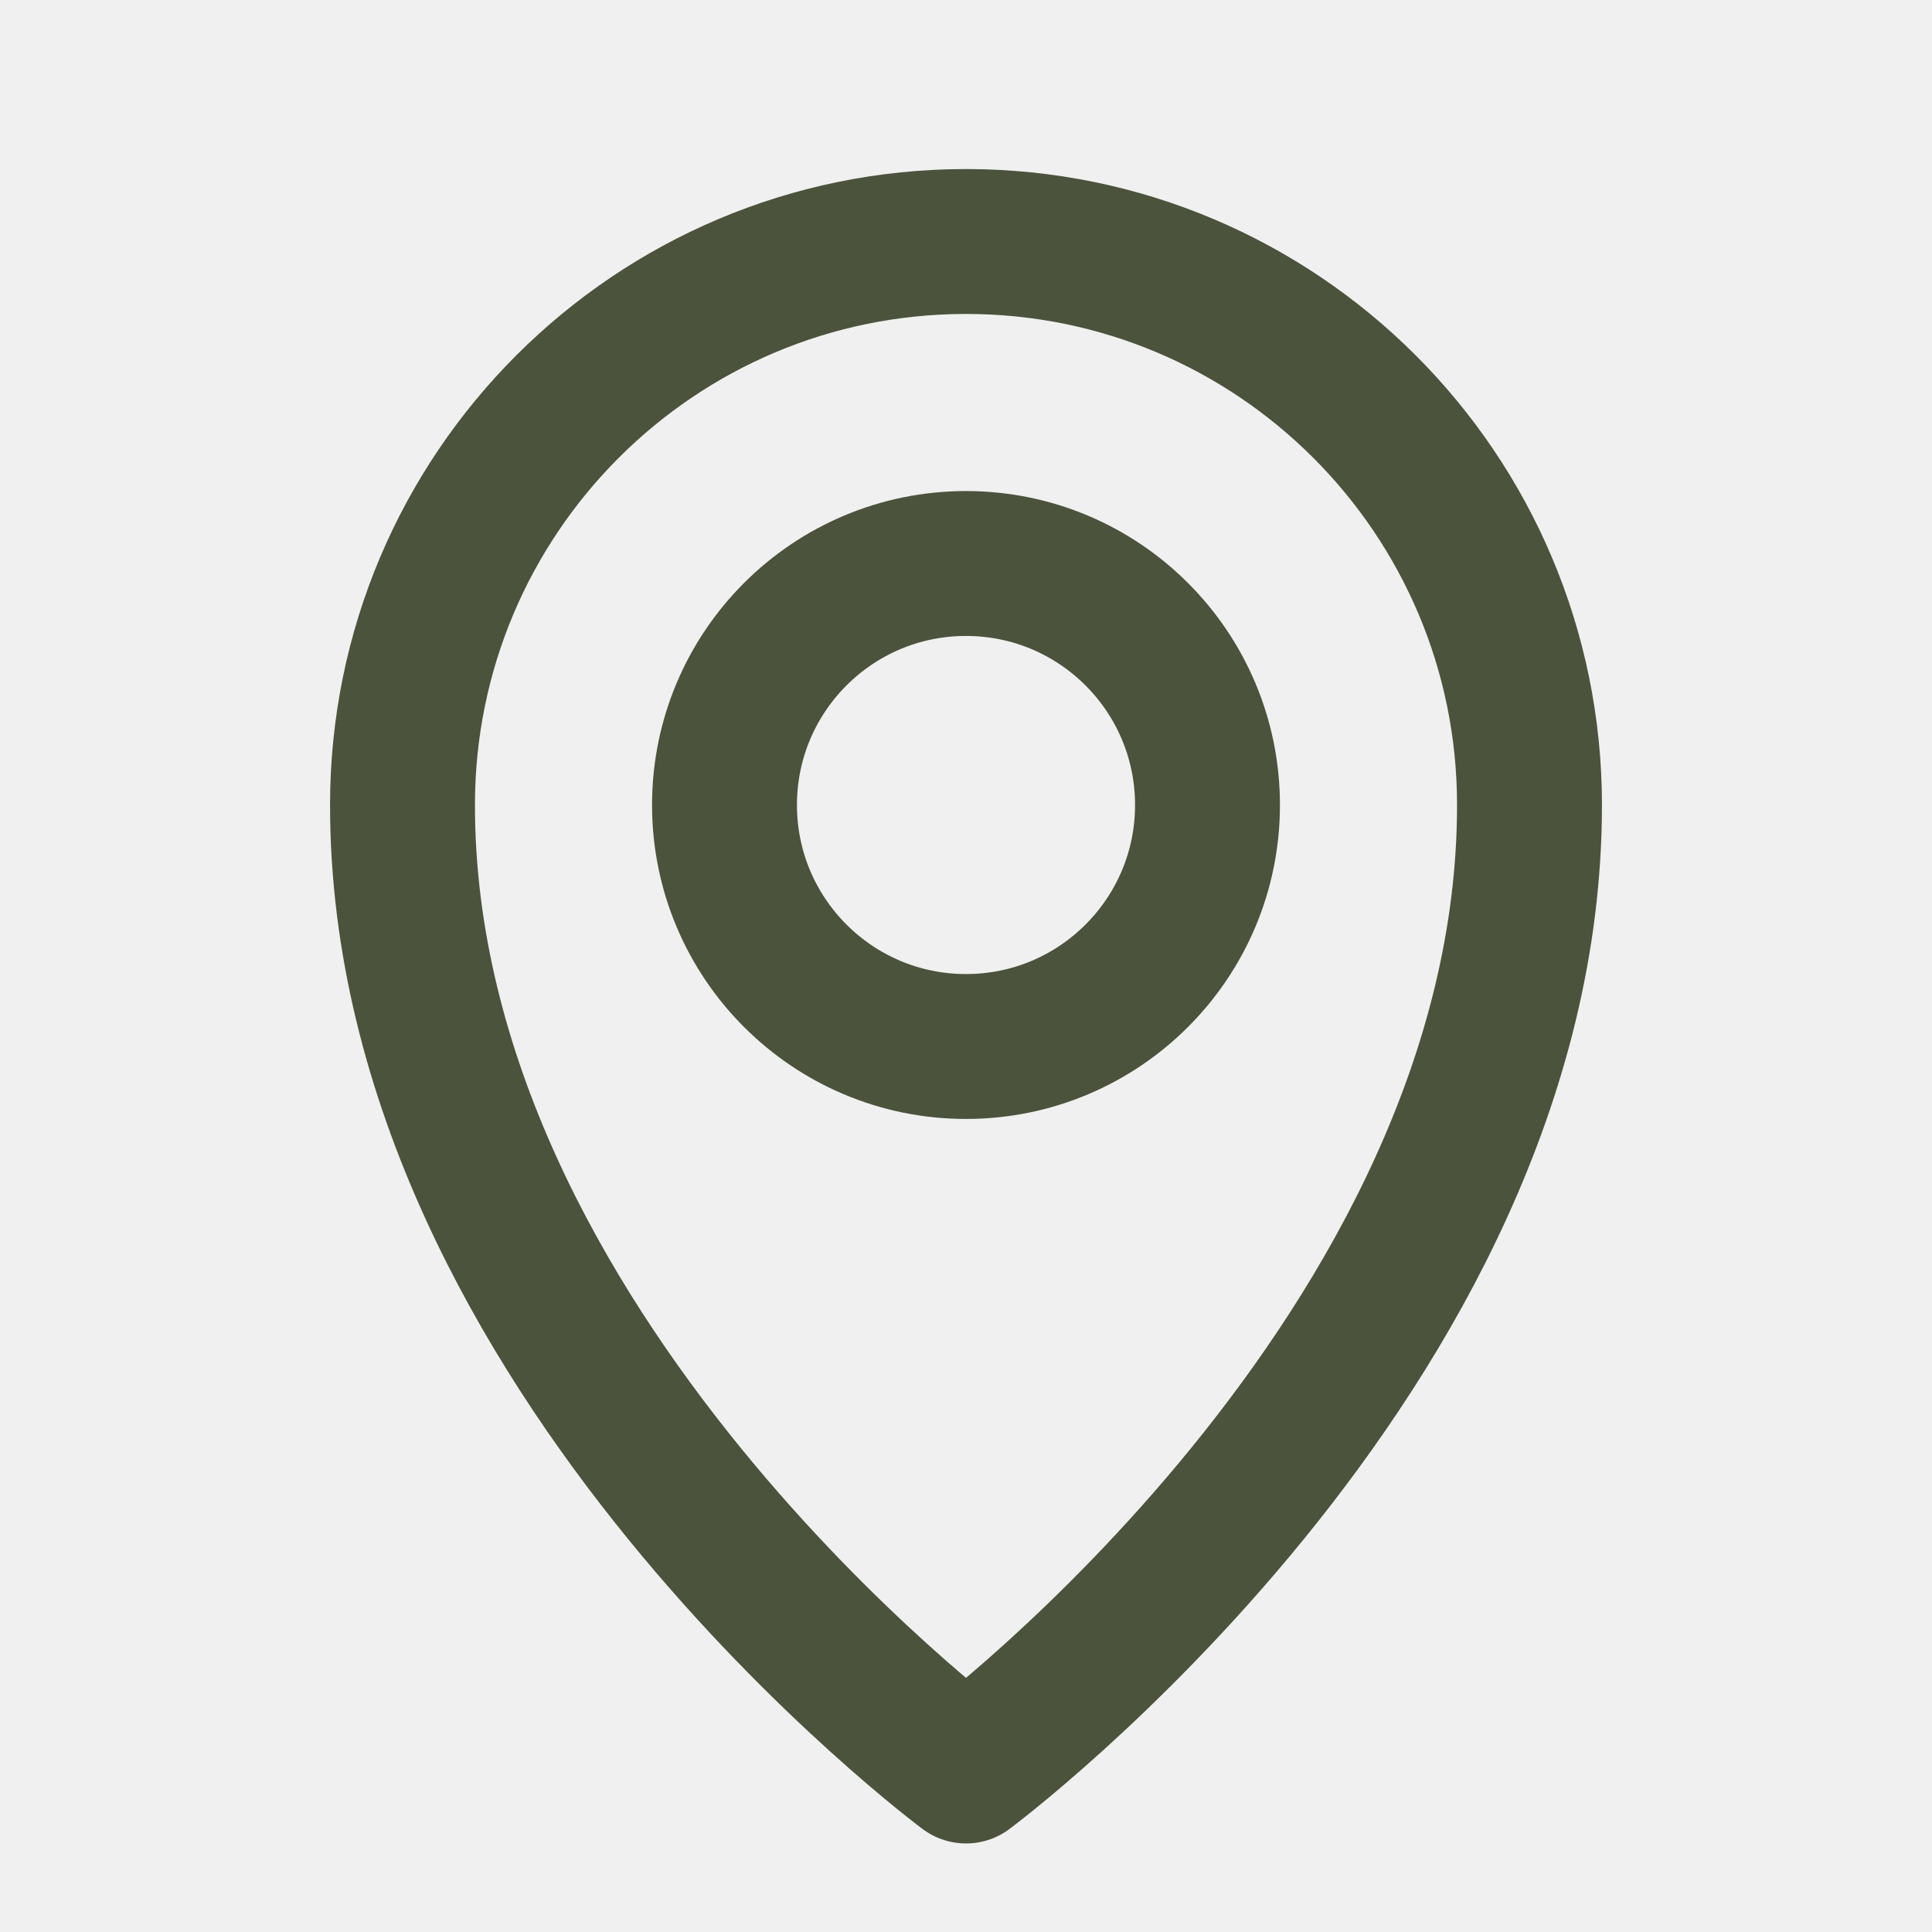
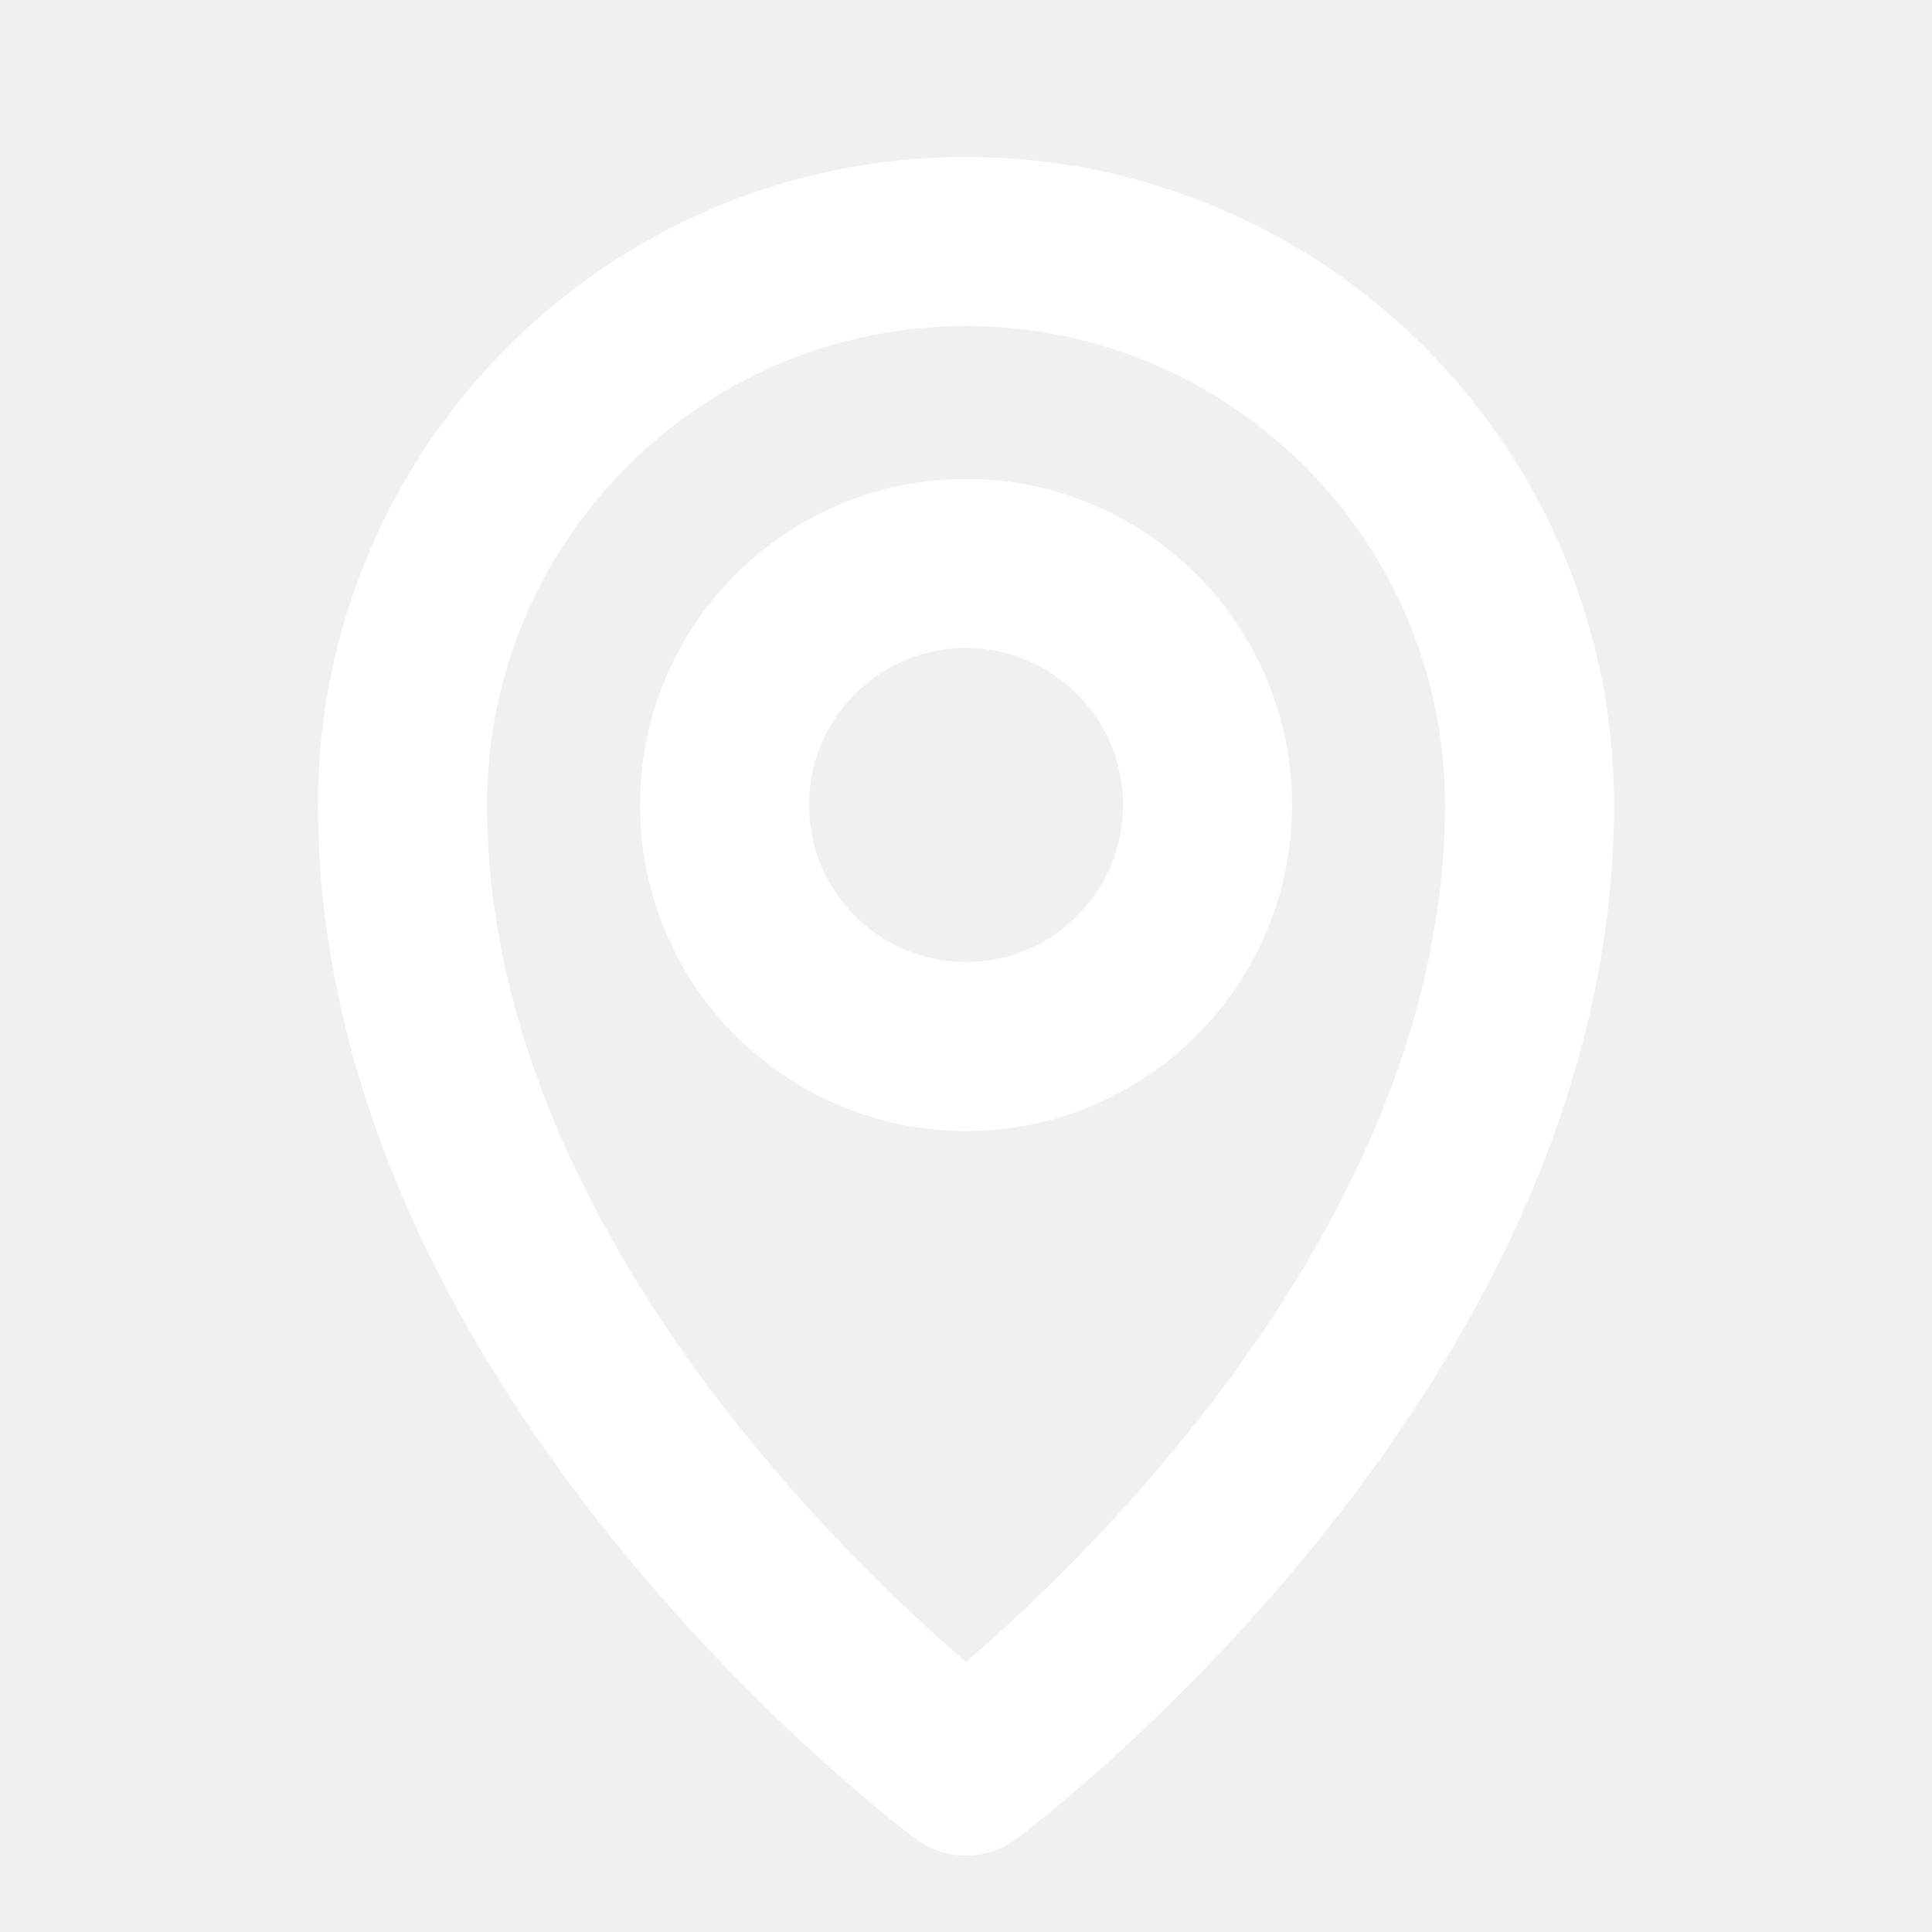
- <svg xmlns="http://www.w3.org/2000/svg" width="24" height="24" viewBox="0 0 24 24" fill="none" stroke="#4b533c" stroke-width="1.8" stroke-linecap="round" stroke-linejoin="round">
+ <svg xmlns="http://www.w3.org/2000/svg" width="24" height="24" viewBox="0 0 24 24" fill="none" stroke="#ffffff" stroke-width="2.1" stroke-linecap="round" stroke-linejoin="round">
  <path d="M12 22s7-5.2 7-12a7 7 0 1 0-14 0c0 6.8 7 12 7 12Z" />
  <path d="M12 13a3 3 0 1 0 0-6 3 3 0 0 0 0 6Z" />
</svg>
